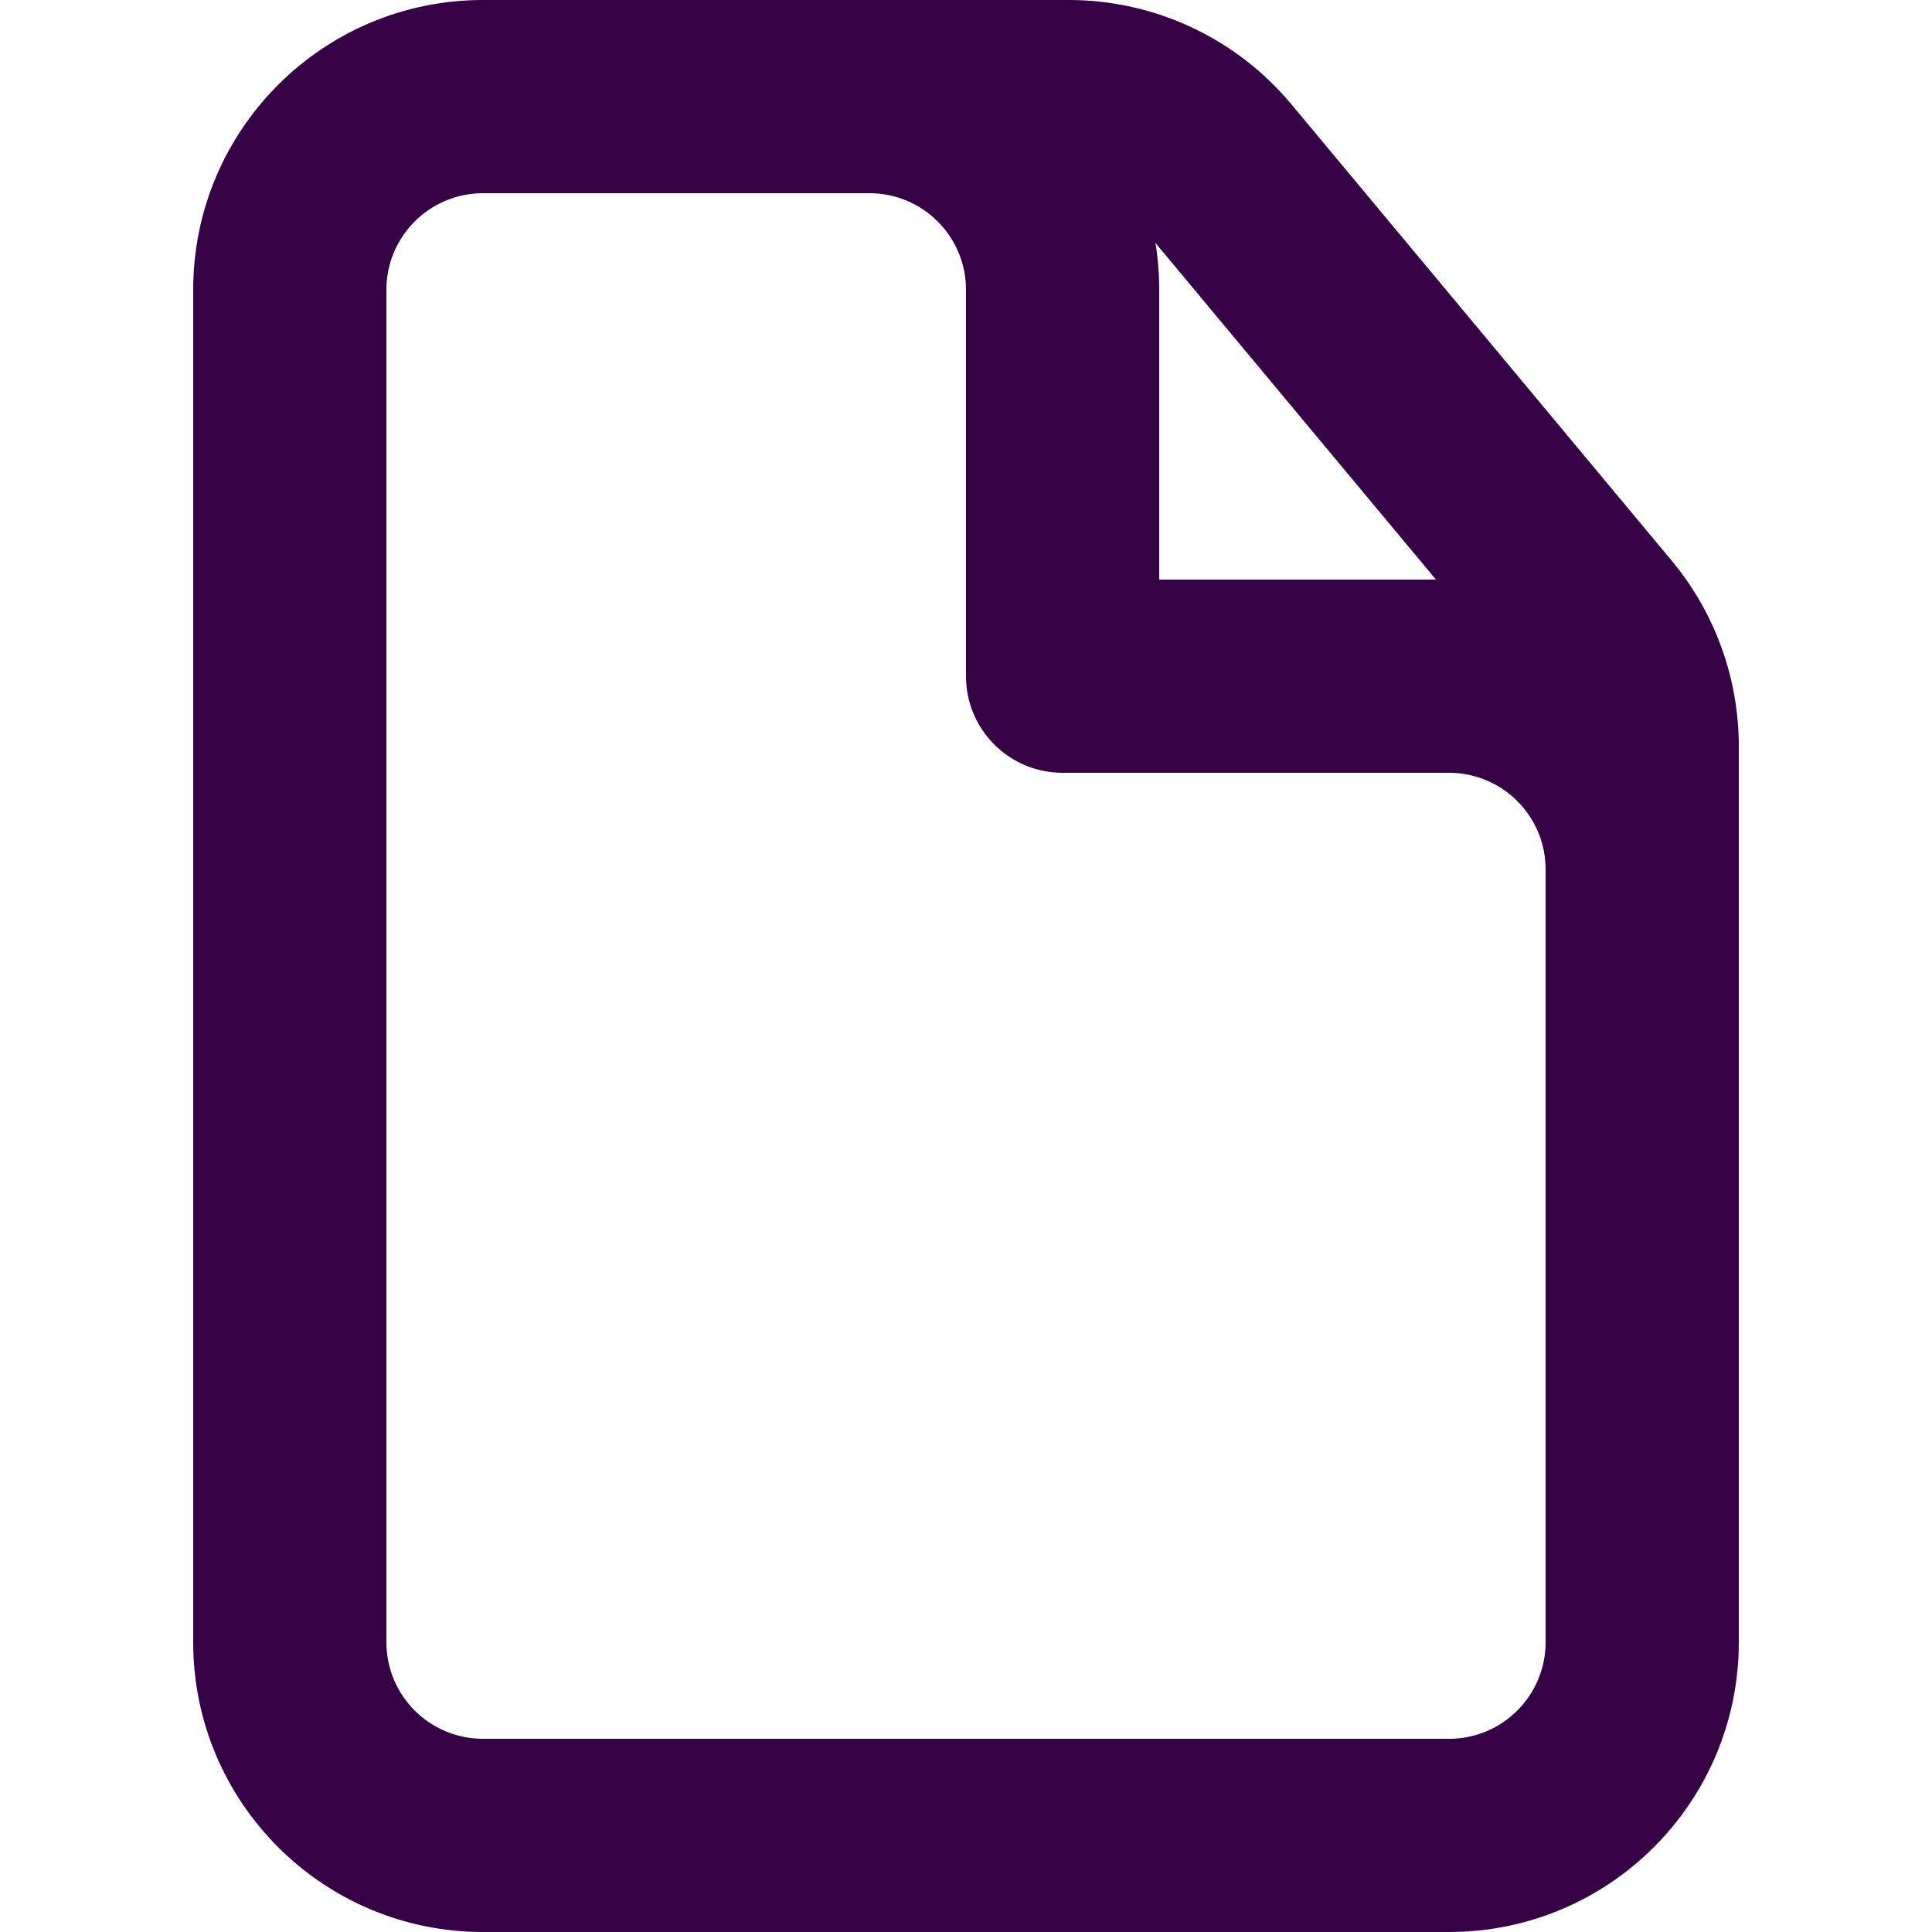
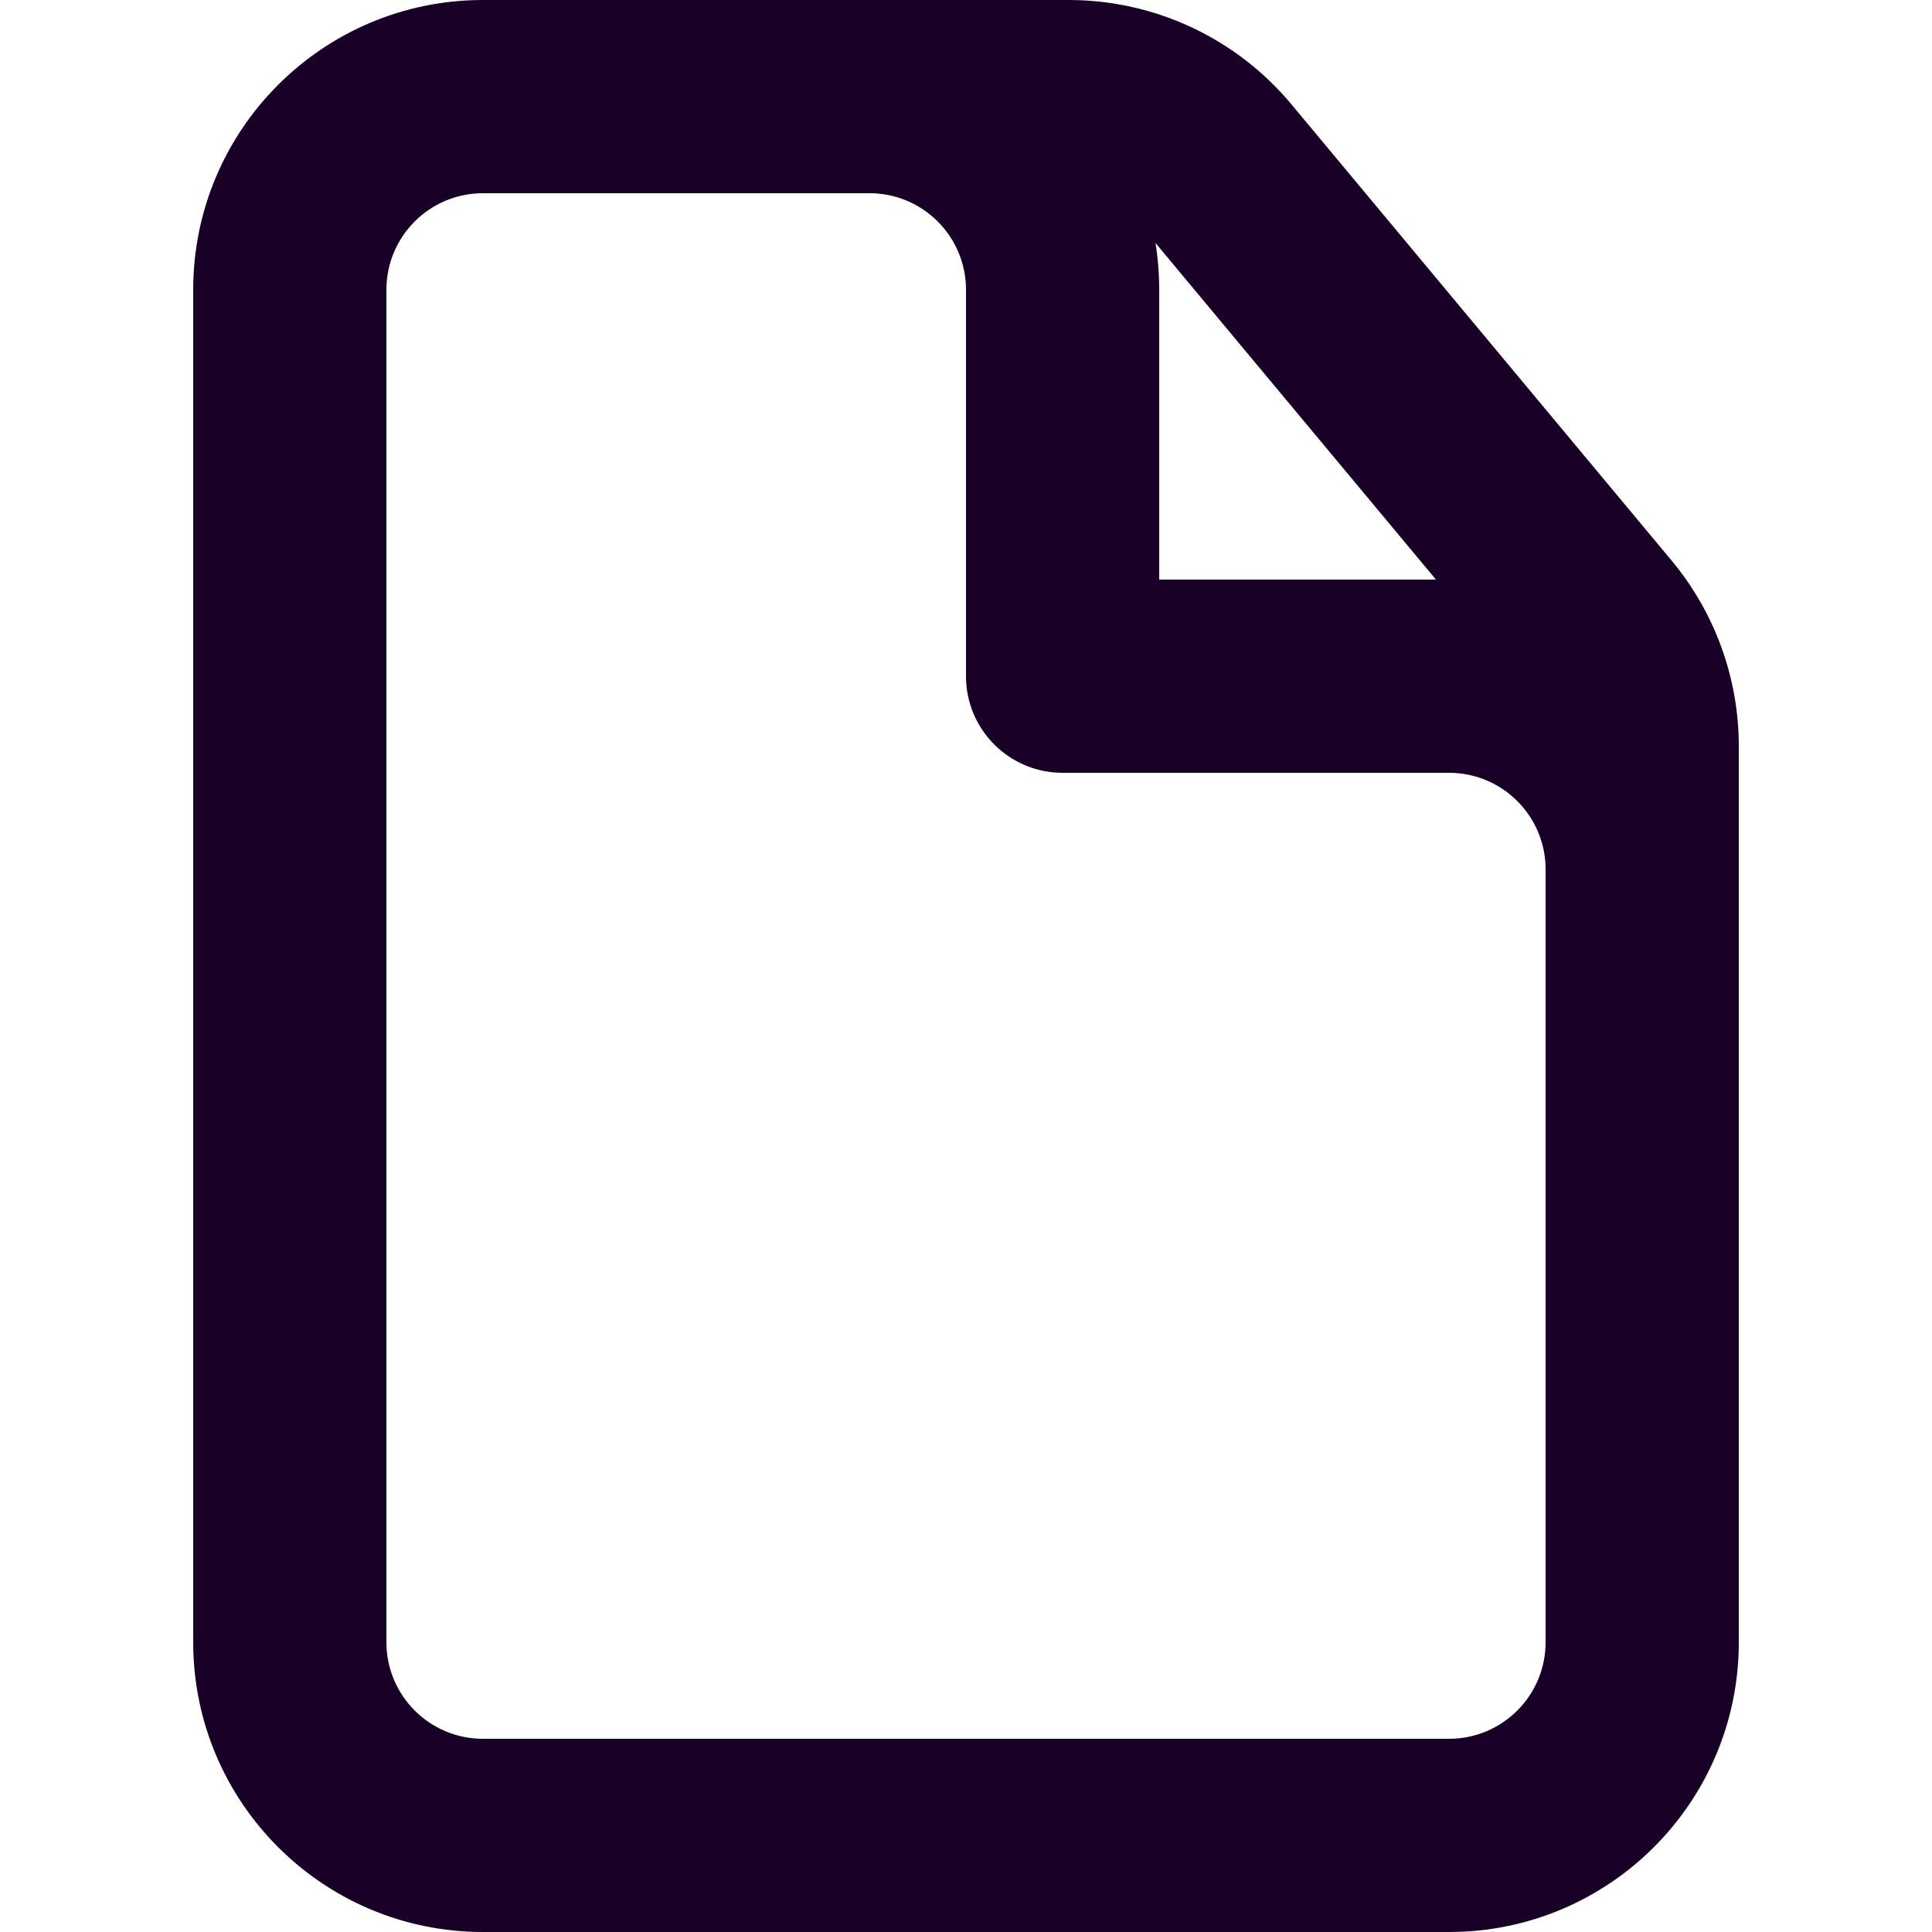
<svg xmlns="http://www.w3.org/2000/svg" fill="none" height="32" viewBox="0 0 32 32" width="32" version="1.1" id="svg4">
  <defs id="defs8" />
-   <path clip-rule="evenodd" d="M 8,3.2 C 7.116,3.2 6.4,3.916 6.4,4.8 v 22.4 c 0,0.884 0.716,1.6 1.6,1.6 h 16 c 0.884,0 1.6,-0.716 1.6,-1.6 V 14.4 c 0,-0.884 -0.716,-1.6 -1.6,-1.6 H 17.6 C 16.716,12.8 16,12.084 16,11.2 V 4.8 C 16,3.916 15.284,3.2 14.4,3.2 Z M 17.701,0 c 1.425,0 2.776,0.633 3.688,1.727 l 6.299,7.559 C 28.406,10.148 28.8,11.236 28.8,12.359 V 27.2 C 28.8,29.851 26.651,32 24,32 H 8 C 5.349,32 3.2,29.851 3.2,27.2 V 4.8 C 3.2,2.149 5.349,0 8,0 Z M 23.784,9.6 19.138,4.024 C 19.179,4.277 19.2,4.536 19.2,4.8 v 4.8 z" fill="#360045" fill-rule="evenodd" id="path2" style="stroke-width:1.6" />
+   <path clip-rule="evenodd" d="M 8,3.2 C 7.116,3.2 6.4,3.916 6.4,4.8 v 22.4 c 0,0.884 0.716,1.6 1.6,1.6 h 16 c 0.884,0 1.6,-0.716 1.6,-1.6 V 14.4 c 0,-0.884 -0.716,-1.6 -1.6,-1.6 H 17.6 C 16.716,12.8 16,12.084 16,11.2 V 4.8 C 16,3.916 15.284,3.2 14.4,3.2 Z M 17.701,0 c 1.425,0 2.776,0.633 3.688,1.727 l 6.299,7.559 C 28.406,10.148 28.8,11.236 28.8,12.359 V 27.2 C 28.8,29.851 26.651,32 24,32 H 8 C 5.349,32 3.2,29.851 3.2,27.2 V 4.8 C 3.2,2.149 5.349,0 8,0 Z M 23.784,9.6 19.138,4.024 C 19.179,4.277 19.2,4.536 19.2,4.8 v 4.8 z" fill="#180027" fill-rule="evenodd" id="path2" style="stroke-width:1.6" />
</svg>
